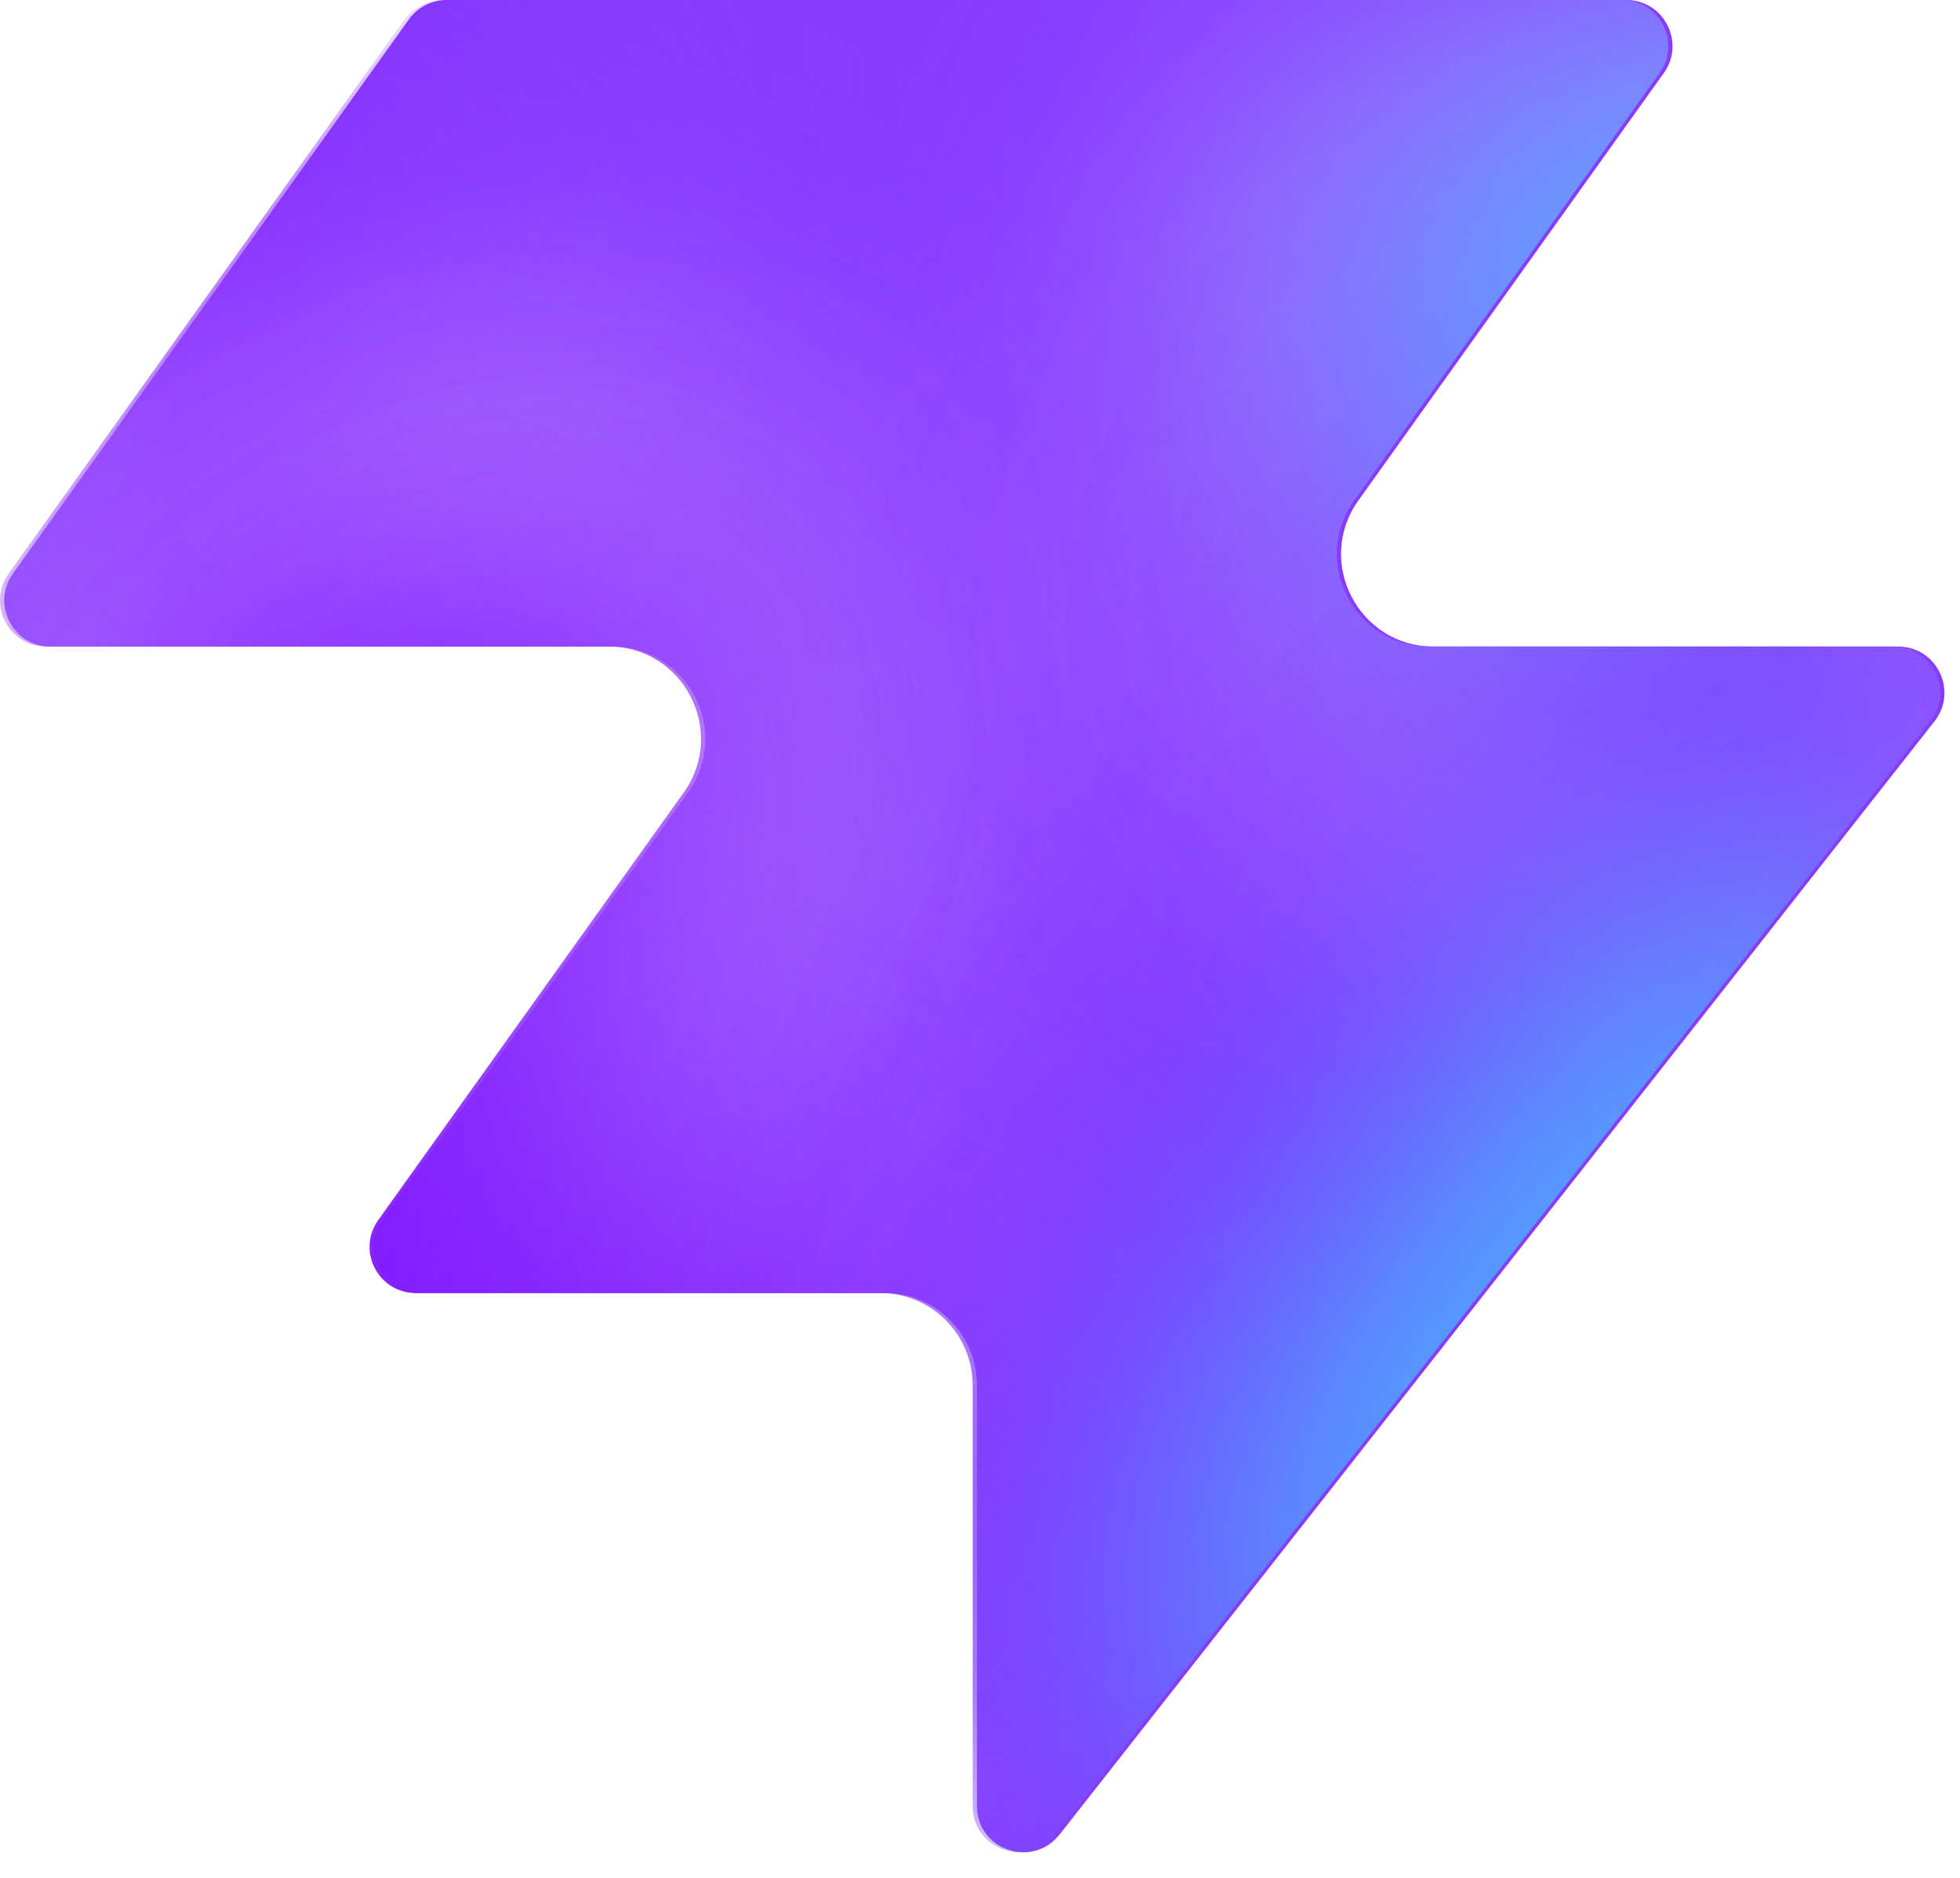
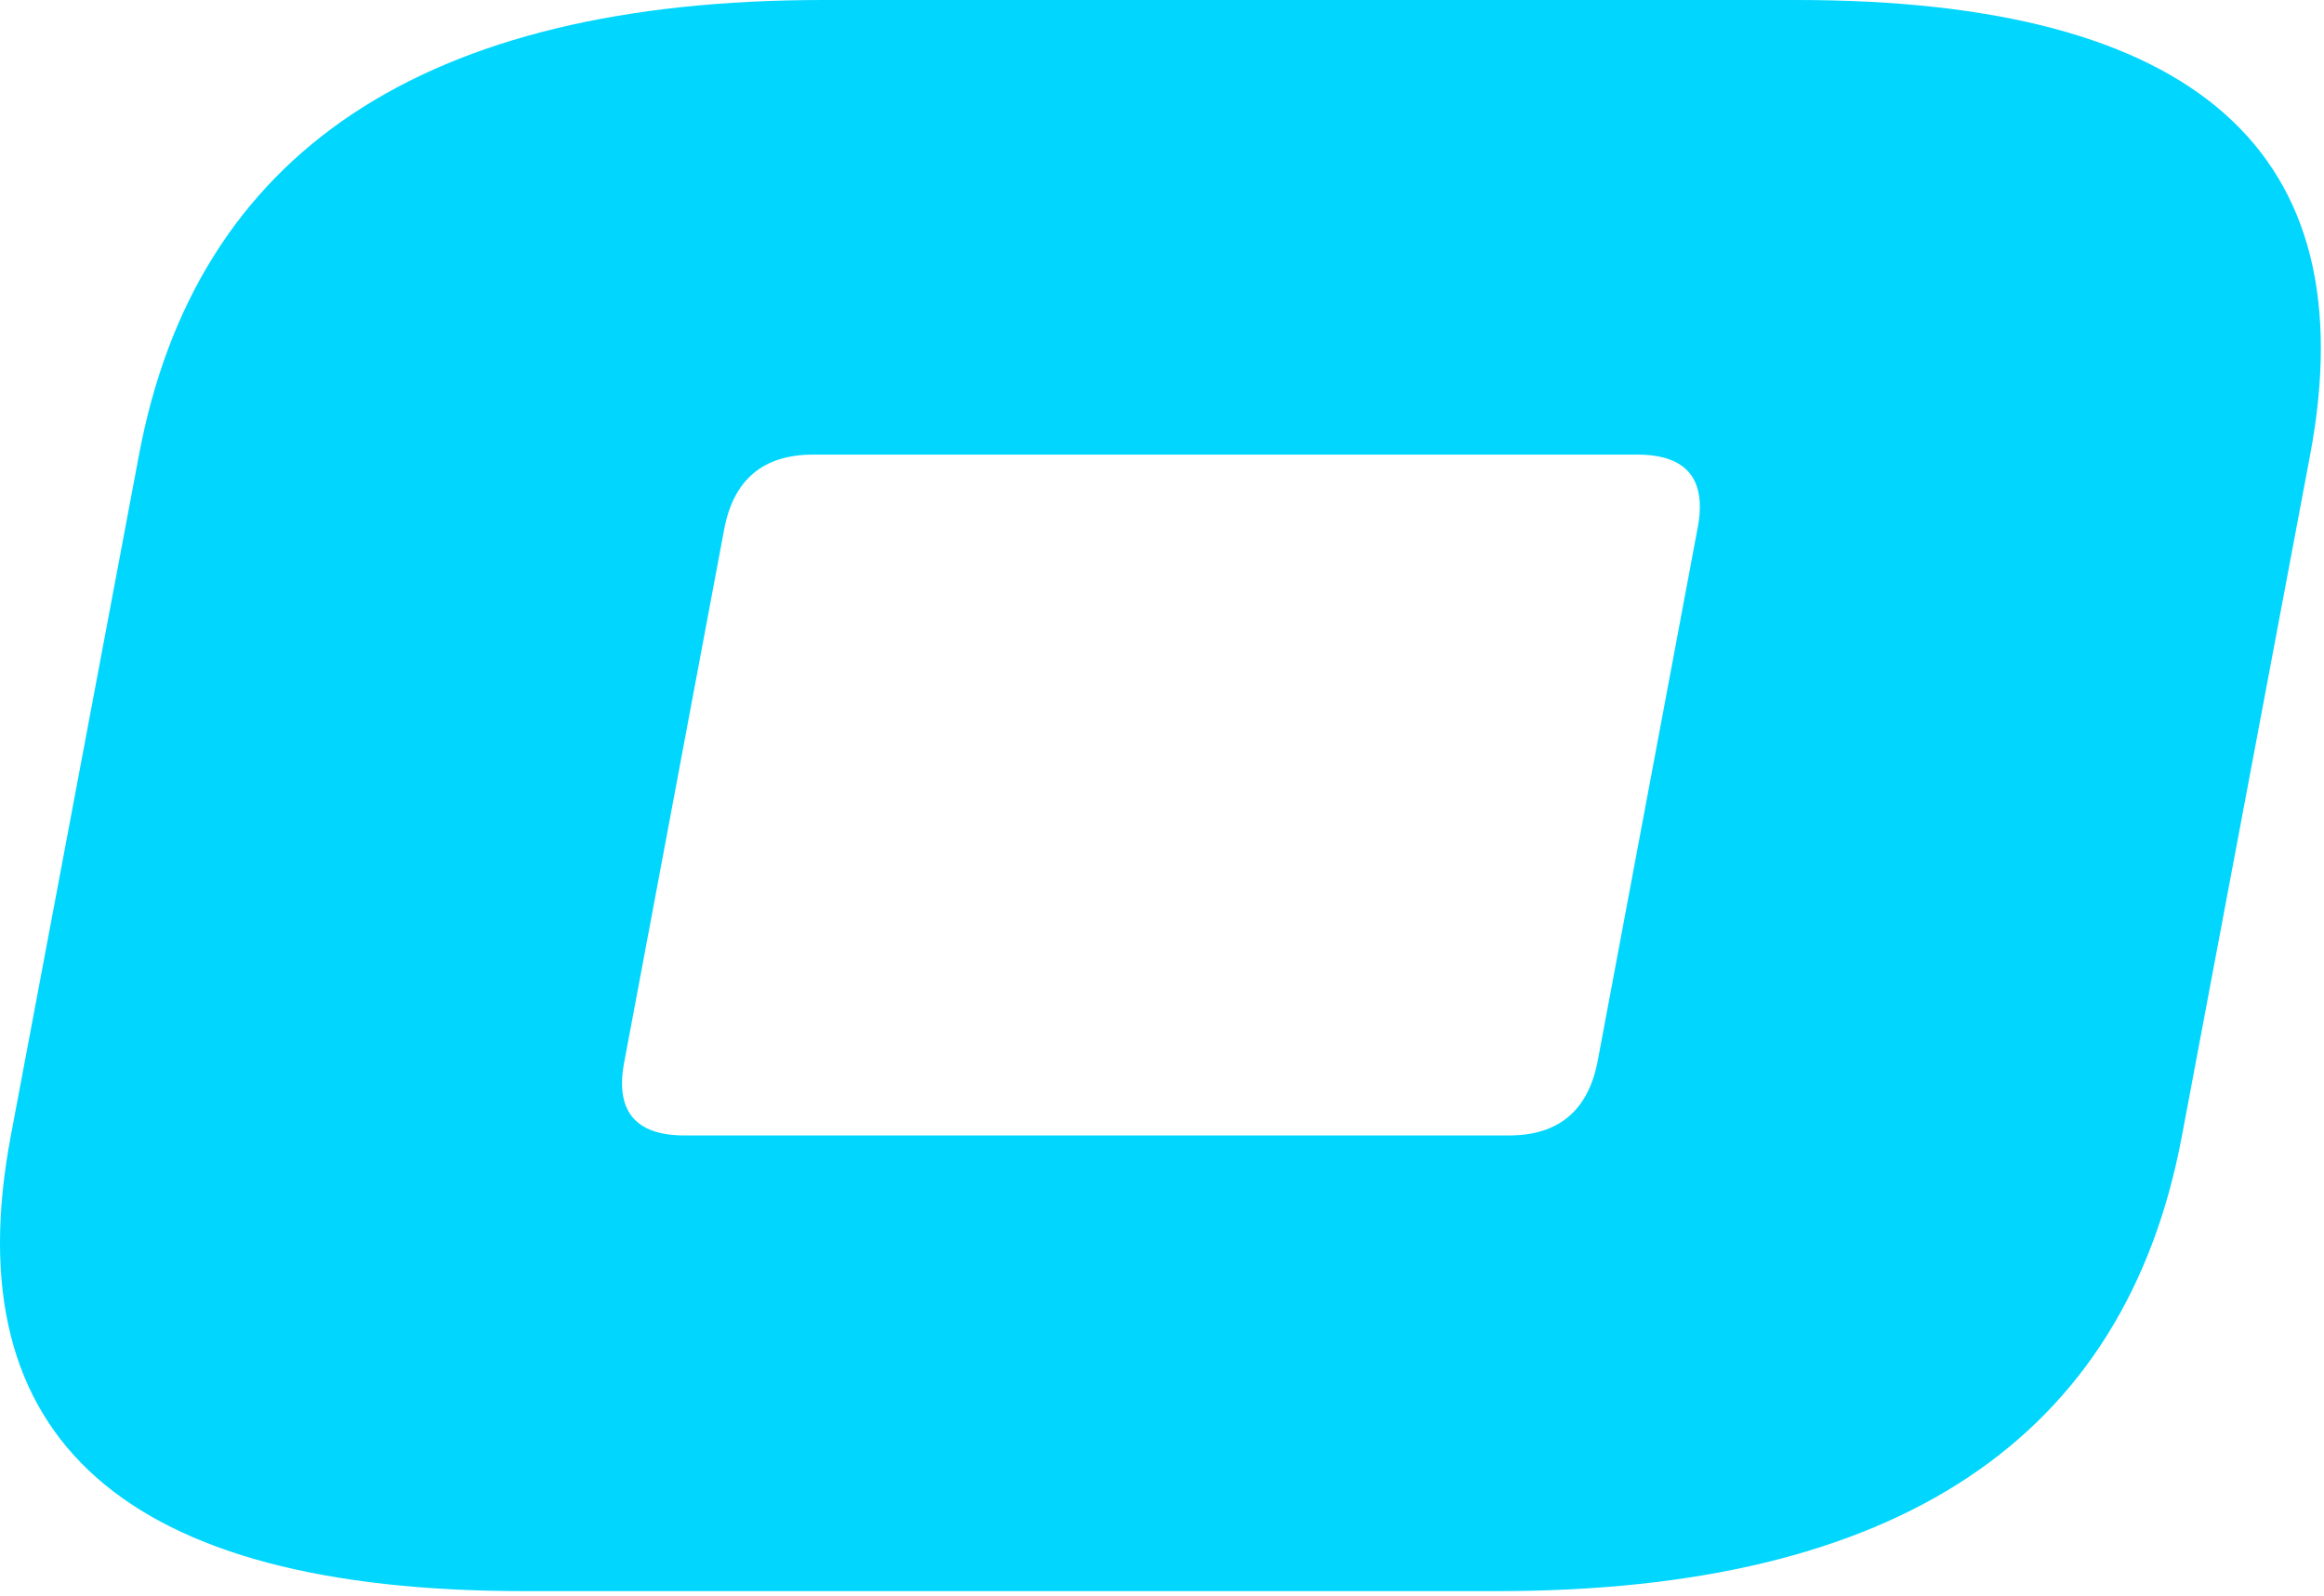
- <svg xmlns="http://www.w3.org/2000/svg" width="48" height="46" fill="none" viewBox="0 0 48 46">
-   <path fill="#863bff" d="M25.946 44.938c-.664.845-2.021.375-2.021-.698V33.937a2.26 2.26 0 0 0-2.262-2.262H10.287c-.92 0-1.456-1.04-.92-1.788l7.48-10.471c1.07-1.497 0-3.578-1.842-3.578H1.237c-.92 0-1.456-1.04-.92-1.788L10.013.474c.214-.297.556-.474.92-.474h28.894c.92 0 1.456 1.04.92 1.788l-7.48 10.471c-1.07 1.498 0 3.579 1.842 3.579h11.377c.943 0 1.473 1.088.89 1.83L25.947 44.94z" style="fill:#863bff;fill:color(display-p3 .525 .23 1);fill-opacity:1" />
-   <mask id="a" width="48" height="46" x="0" y="0" maskUnits="userSpaceOnUse" style="mask-type:alpha">
-     <path fill="#000" d="M25.842 44.938c-.664.844-2.021.375-2.021-.698V33.937a2.26 2.26 0 0 0-2.262-2.262H10.183c-.92 0-1.456-1.04-.92-1.788l7.48-10.471c1.07-1.498 0-3.579-1.842-3.579H1.133c-.92 0-1.456-1.04-.92-1.787L9.91.473c.214-.297.556-.474.92-.474h28.894c.92 0 1.456 1.04.92 1.788l-7.48 10.471c-1.07 1.498 0 3.578 1.842 3.578h11.377c.943 0 1.473 1.088.89 1.832L25.843 44.94z" style="fill:#000;fill-opacity:1" />
-   </mask>
-   <g mask="url(#a)">
-     <g filter="url(#b)">
-       <ellipse cx="5.508" cy="14.704" fill="#ede6ff" rx="5.508" ry="14.704" style="fill:#ede6ff;fill:color(display-p3 .927 .903 1);fill-opacity:1" transform="matrix(.00324 1 1 -.00324 -4.47 31.516)" />
-     </g>
-     <g filter="url(#c)">
-       <ellipse cx="10.399" cy="29.851" fill="#ede6ff" rx="10.399" ry="29.851" style="fill:#ede6ff;fill:color(display-p3 .927 .903 1);fill-opacity:1" transform="matrix(.00324 1 1 -.00324 -39.328 7.883)" />
-     </g>
-     <g filter="url(#d)">
-       <ellipse cx="5.508" cy="30.487" fill="#7e14ff" rx="5.508" ry="30.487" style="fill:#7e14ff;fill:color(display-p3 .492 .077 1);fill-opacity:1" transform="rotate(89.814 -25.913 -14.639)scale(1 -1)" />
-     </g>
-     <g filter="url(#e)">
-       <ellipse cx="5.508" cy="30.599" fill="#7e14ff" rx="5.508" ry="30.599" style="fill:#7e14ff;fill:color(display-p3 .492 .077 1);fill-opacity:1" transform="rotate(89.814 -32.644 -3.334)scale(1 -1)" />
-     </g>
-     <g filter="url(#f)">
-       <ellipse cx="5.508" cy="30.599" fill="#7e14ff" rx="5.508" ry="30.599" style="fill:#7e14ff;fill:color(display-p3 .492 .077 1);fill-opacity:1" transform="matrix(.00324 1 1 -.00324 -34.34 30.47)" />
-     </g>
-     <g filter="url(#g)">
-       <ellipse cx="14.072" cy="22.078" fill="#ede6ff" rx="14.072" ry="22.078" style="fill:#ede6ff;fill:color(display-p3 .927 .903 1);fill-opacity:1" transform="rotate(93.35 24.506 48.493)scale(-1 1)" />
-     </g>
-     <g filter="url(#h)">
-       <ellipse cx="3.47" cy="21.501" fill="#7e14ff" rx="3.47" ry="21.501" style="fill:#7e14ff;fill:color(display-p3 .492 .077 1);fill-opacity:1" transform="rotate(89.009 28.708 47.59)scale(-1 1)" />
-     </g>
-     <g filter="url(#i)">
-       <ellipse cx="3.47" cy="21.501" fill="#7e14ff" rx="3.47" ry="21.501" style="fill:#7e14ff;fill:color(display-p3 .492 .077 1);fill-opacity:1" transform="rotate(89.009 28.708 47.59)scale(-1 1)" />
-     </g>
-     <g filter="url(#j)">
-       <ellipse cx=".387" cy="8.972" fill="#7e14ff" rx="4.407" ry="29.108" style="fill:#7e14ff;fill:color(display-p3 .492 .077 1);fill-opacity:1" transform="rotate(39.51 .387 8.972)" />
-     </g>
-     <g filter="url(#k)">
-       <ellipse cx="47.523" cy="-6.092" fill="#7e14ff" rx="4.407" ry="29.108" style="fill:#7e14ff;fill:color(display-p3 .492 .077 1);fill-opacity:1" transform="rotate(37.892 47.523 -6.092)" />
-     </g>
-     <g filter="url(#l)">
-       <ellipse cx="41.412" cy="6.333" fill="#47bfff" rx="5.971" ry="9.665" style="fill:#47bfff;fill:color(display-p3 .28 .748 1);fill-opacity:1" transform="rotate(37.892 41.412 6.333)" />
-     </g>
-     <g filter="url(#m)">
-       <ellipse cx="-1.879" cy="38.332" fill="#7e14ff" rx="4.407" ry="29.108" style="fill:#7e14ff;fill:color(display-p3 .492 .077 1);fill-opacity:1" transform="rotate(37.892 -1.88 38.332)" />
-     </g>
-     <g filter="url(#n)">
-       <ellipse cx="-1.879" cy="38.332" fill="#7e14ff" rx="4.407" ry="29.108" style="fill:#7e14ff;fill:color(display-p3 .492 .077 1);fill-opacity:1" transform="rotate(37.892 -1.88 38.332)" />
-     </g>
-     <g filter="url(#o)">
-       <ellipse cx="35.651" cy="29.907" fill="#7e14ff" rx="4.407" ry="29.108" style="fill:#7e14ff;fill:color(display-p3 .492 .077 1);fill-opacity:1" transform="rotate(37.892 35.651 29.907)" />
-     </g>
-     <g filter="url(#p)">
-       <ellipse cx="38.418" cy="32.4" fill="#47bfff" rx="5.971" ry="15.297" style="fill:#47bfff;fill:color(display-p3 .28 .748 1);fill-opacity:1" transform="rotate(37.892 38.418 32.4)" />
-     </g>
-   </g>
-   <defs>
-     <filter id="b" width="60.045" height="41.654" x="-19.77" y="16.149" color-interpolation-filters="sRGB" filterUnits="userSpaceOnUse">
-       <feFlood flood-opacity="0" result="BackgroundImageFix" />
-       <feBlend in="SourceGraphic" in2="BackgroundImageFix" result="shape" />
-       <feGaussianBlur result="effect1_foregroundBlur_2002_17158" stdDeviation="7.659" />
-     </filter>
-     <filter id="c" width="90.34" height="51.437" x="-54.613" y="-7.533" color-interpolation-filters="sRGB" filterUnits="userSpaceOnUse">
-       <feFlood flood-opacity="0" result="BackgroundImageFix" />
-       <feBlend in="SourceGraphic" in2="BackgroundImageFix" result="shape" />
-       <feGaussianBlur result="effect1_foregroundBlur_2002_17158" stdDeviation="7.659" />
-     </filter>
-     <filter id="d" width="79.355" height="29.4" x="-49.64" y="2.03" color-interpolation-filters="sRGB" filterUnits="userSpaceOnUse">
-       <feFlood flood-opacity="0" result="BackgroundImageFix" />
-       <feBlend in="SourceGraphic" in2="BackgroundImageFix" result="shape" />
-       <feGaussianBlur result="effect1_foregroundBlur_2002_17158" stdDeviation="4.596" />
-     </filter>
-     <filter id="e" width="79.579" height="29.4" x="-45.045" y="20.029" color-interpolation-filters="sRGB" filterUnits="userSpaceOnUse">
-       <feFlood flood-opacity="0" result="BackgroundImageFix" />
-       <feBlend in="SourceGraphic" in2="BackgroundImageFix" result="shape" />
-       <feGaussianBlur result="effect1_foregroundBlur_2002_17158" stdDeviation="4.596" />
-     </filter>
-     <filter id="f" width="79.579" height="29.4" x="-43.513" y="21.178" color-interpolation-filters="sRGB" filterUnits="userSpaceOnUse">
-       <feFlood flood-opacity="0" result="BackgroundImageFix" />
-       <feBlend in="SourceGraphic" in2="BackgroundImageFix" result="shape" />
-       <feGaussianBlur result="effect1_foregroundBlur_2002_17158" stdDeviation="4.596" />
-     </filter>
-     <filter id="g" width="74.749" height="58.852" x="15.756" y="-17.901" color-interpolation-filters="sRGB" filterUnits="userSpaceOnUse">
-       <feFlood flood-opacity="0" result="BackgroundImageFix" />
-       <feBlend in="SourceGraphic" in2="BackgroundImageFix" result="shape" />
-       <feGaussianBlur result="effect1_foregroundBlur_2002_17158" stdDeviation="7.659" />
-     </filter>
-     <filter id="h" width="61.377" height="25.362" x="23.548" y="2.284" color-interpolation-filters="sRGB" filterUnits="userSpaceOnUse">
-       <feFlood flood-opacity="0" result="BackgroundImageFix" />
-       <feBlend in="SourceGraphic" in2="BackgroundImageFix" result="shape" />
-       <feGaussianBlur result="effect1_foregroundBlur_2002_17158" stdDeviation="4.596" />
-     </filter>
-     <filter id="i" width="61.377" height="25.362" x="23.548" y="2.284" color-interpolation-filters="sRGB" filterUnits="userSpaceOnUse">
-       <feFlood flood-opacity="0" result="BackgroundImageFix" />
-       <feBlend in="SourceGraphic" in2="BackgroundImageFix" result="shape" />
-       <feGaussianBlur result="effect1_foregroundBlur_2002_17158" stdDeviation="4.596" />
-     </filter>
-     <filter id="j" width="56.045" height="63.649" x="-27.636" y="-22.853" color-interpolation-filters="sRGB" filterUnits="userSpaceOnUse">
-       <feFlood flood-opacity="0" result="BackgroundImageFix" />
-       <feBlend in="SourceGraphic" in2="BackgroundImageFix" result="shape" />
-       <feGaussianBlur result="effect1_foregroundBlur_2002_17158" stdDeviation="4.596" />
-     </filter>
-     <filter id="k" width="54.814" height="64.646" x="20.116" y="-38.415" color-interpolation-filters="sRGB" filterUnits="userSpaceOnUse">
-       <feFlood flood-opacity="0" result="BackgroundImageFix" />
-       <feBlend in="SourceGraphic" in2="BackgroundImageFix" result="shape" />
-       <feGaussianBlur result="effect1_foregroundBlur_2002_17158" stdDeviation="4.596" />
-     </filter>
-     <filter id="l" width="33.541" height="35.313" x="24.641" y="-11.323" color-interpolation-filters="sRGB" filterUnits="userSpaceOnUse">
-       <feFlood flood-opacity="0" result="BackgroundImageFix" />
-       <feBlend in="SourceGraphic" in2="BackgroundImageFix" result="shape" />
-       <feGaussianBlur result="effect1_foregroundBlur_2002_17158" stdDeviation="4.596" />
-     </filter>
-     <filter id="m" width="54.814" height="64.646" x="-29.286" y="6.009" color-interpolation-filters="sRGB" filterUnits="userSpaceOnUse">
-       <feFlood flood-opacity="0" result="BackgroundImageFix" />
-       <feBlend in="SourceGraphic" in2="BackgroundImageFix" result="shape" />
-       <feGaussianBlur result="effect1_foregroundBlur_2002_17158" stdDeviation="4.596" />
-     </filter>
-     <filter id="n" width="54.814" height="64.646" x="-29.286" y="6.009" color-interpolation-filters="sRGB" filterUnits="userSpaceOnUse">
-       <feFlood flood-opacity="0" result="BackgroundImageFix" />
-       <feBlend in="SourceGraphic" in2="BackgroundImageFix" result="shape" />
-       <feGaussianBlur result="effect1_foregroundBlur_2002_17158" stdDeviation="4.596" />
-     </filter>
-     <filter id="o" width="54.814" height="64.646" x="8.244" y="-2.416" color-interpolation-filters="sRGB" filterUnits="userSpaceOnUse">
-       <feFlood flood-opacity="0" result="BackgroundImageFix" />
-       <feBlend in="SourceGraphic" in2="BackgroundImageFix" result="shape" />
-       <feGaussianBlur result="effect1_foregroundBlur_2002_17158" stdDeviation="4.596" />
-     </filter>
-     <filter id="p" width="39.409" height="43.623" x="18.713" y="10.588" color-interpolation-filters="sRGB" filterUnits="userSpaceOnUse">
-       <feFlood flood-opacity="0" result="BackgroundImageFix" />
-       <feBlend in="SourceGraphic" in2="BackgroundImageFix" result="shape" />
-       <feGaussianBlur result="effect1_foregroundBlur_2002_17158" stdDeviation="4.596" />
-     </filter>
-   </defs>
+ <svg xmlns="http://www.w3.org/2000/svg" width="236" height="162" viewBox="0 0 236 162" fill="none">
+   <path fill-rule="evenodd" clip-rule="evenodd" d="M172.355 53.828L162.262 107.655C161.315 112.797 158.266 115.315 153.22 115.315H69.529C64.483 115.315 62.38 112.797 63.431 107.655L73.525 53.828C74.471 48.686 77.52 46.168 82.567 46.168H166.257C171.304 46.168 173.406 48.686 172.355 53.828ZM182.448 0H83.618C43.034 0 19.904 15.424 14.121 46.168L1.084 115.42C-4.699 146.163 12.649 161.588 53.233 161.588H152.063C192.647 161.588 215.777 146.163 221.56 115.42L234.597 46.168C240.38 15.424 223.032 0 182.448 0Z" fill="#00D6FE" />
</svg>
